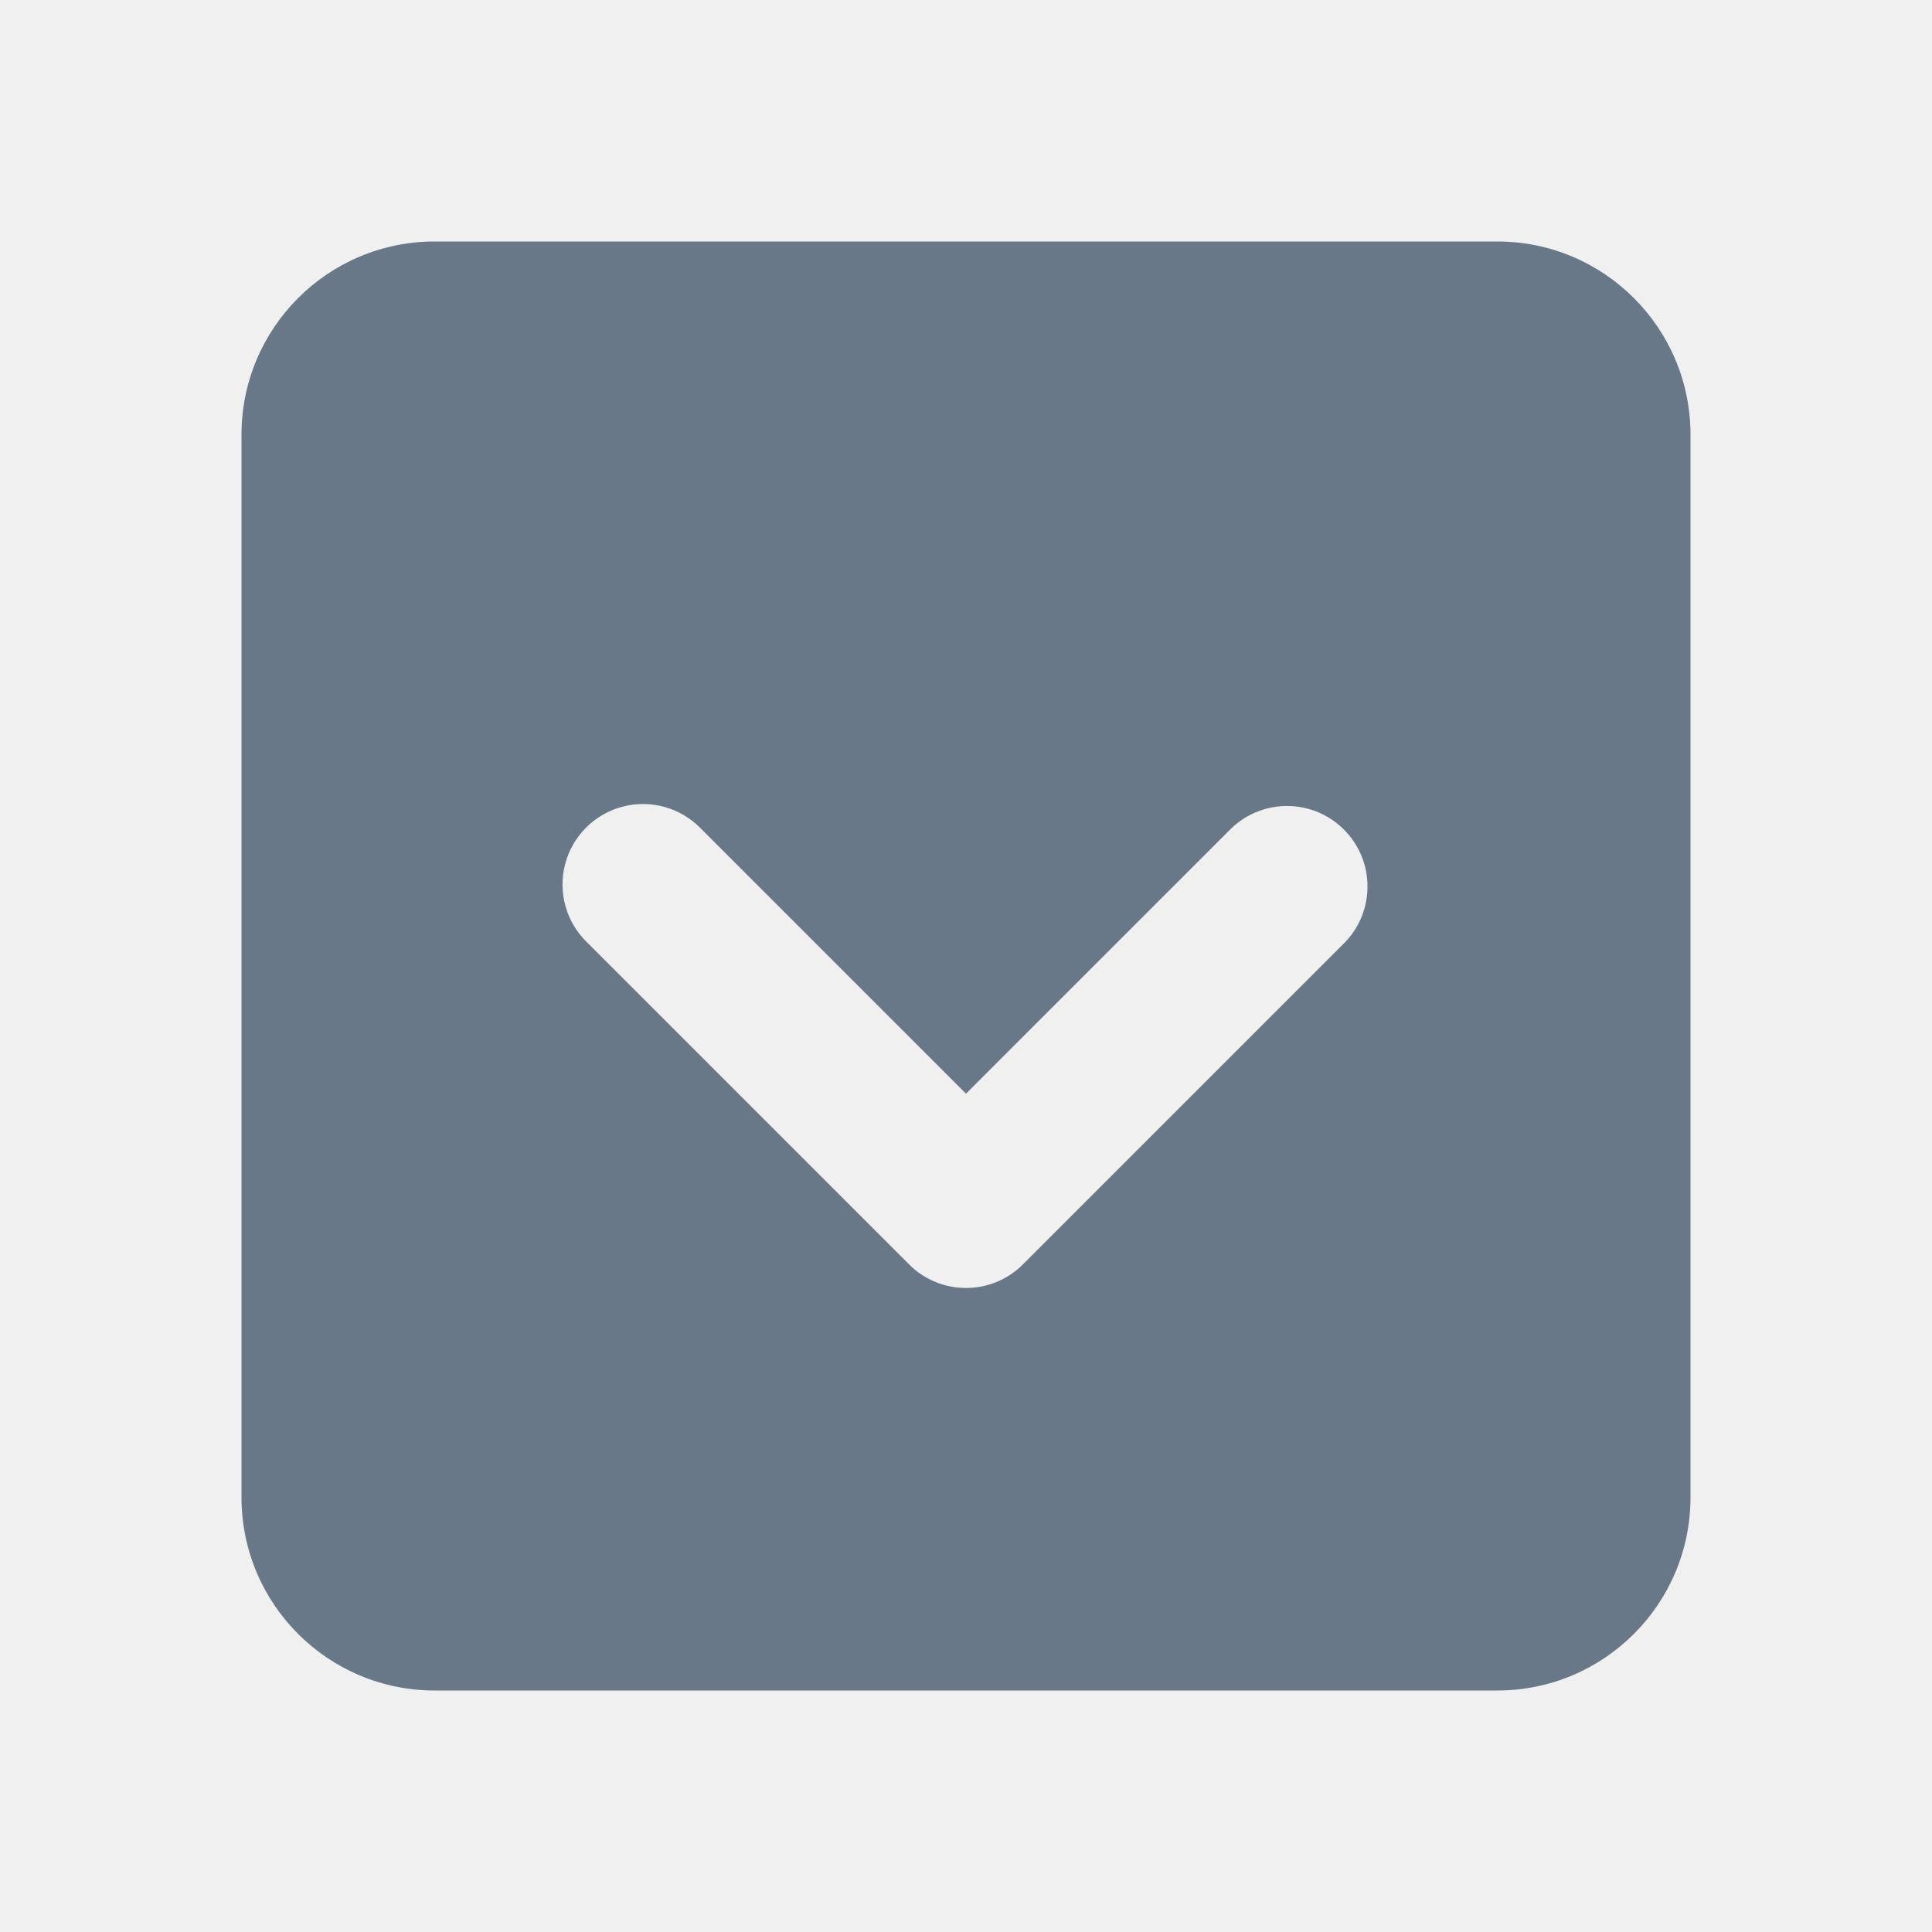
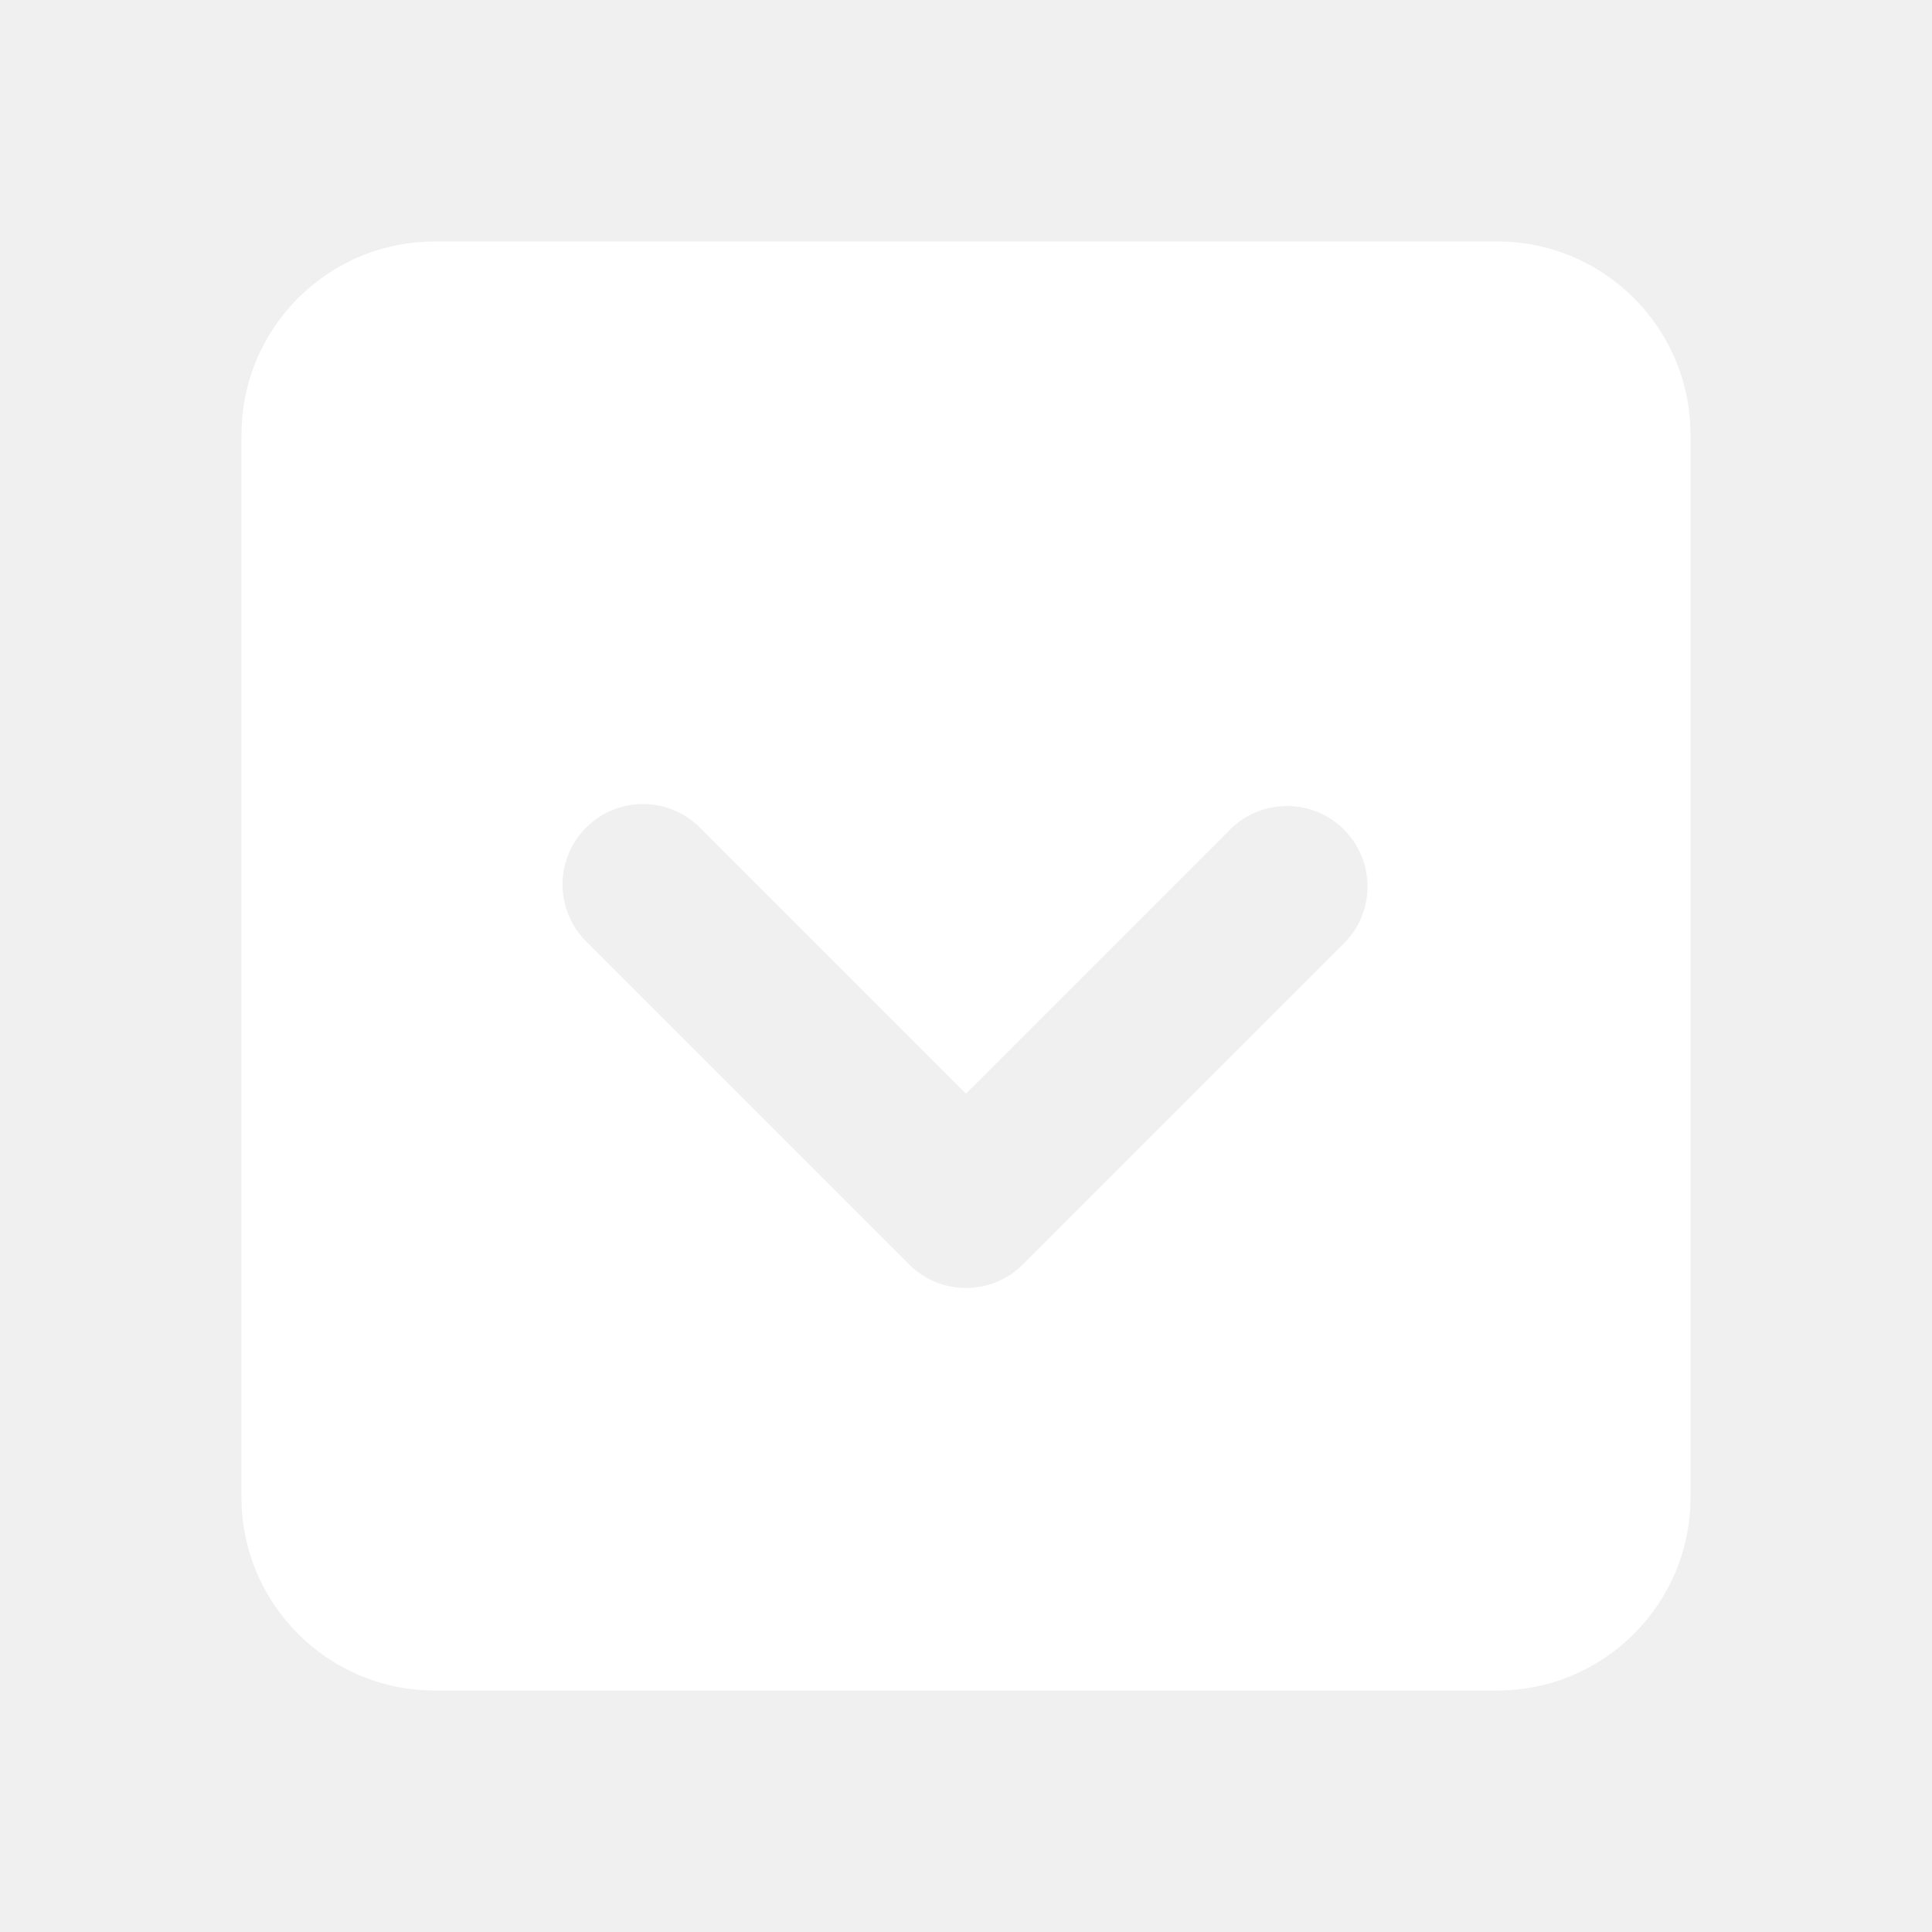
<svg xmlns="http://www.w3.org/2000/svg" width="800px" height="800px" viewBox="0 0 24 24" fill="none">
-   <path fill-rule="evenodd" clip-rule="evenodd" d="M5.4 3h13.2A2.4 2.4 0 0 1 21 5.4v13.2a2.4 2.4 0 0 1-2.4 2.4H5.4A2.4 2.4 0 0 1 3 18.6V5.4A2.4 2.4 0 0 1 5.4 3Zm3.307 7.293a1 1 0 1 0-1.414 1.414l4 4a1 1 0 0 0 1.414 0l4-4a1 1 0 0 0-1.414-1.414L12 13.586l-3.293-3.293Z" fill="#687888" />
+   <path fill-rule="evenodd" clip-rule="evenodd" d="M5.4 3h13.2A2.4 2.4 0 0 1 21 5.4v13.2a2.4 2.4 0 0 1-2.4 2.4H5.4A2.4 2.4 0 0 1 3 18.6V5.4A2.4 2.4 0 0 1 5.4 3Zm3.307 7.293a1 1 0 1 0-1.414 1.414l4 4a1 1 0 0 0 1.414 0l4-4a1 1 0 0 0-1.414-1.414L12 13.586l-3.293-3.293Z" fill="#FFFFFF" />
</svg>
